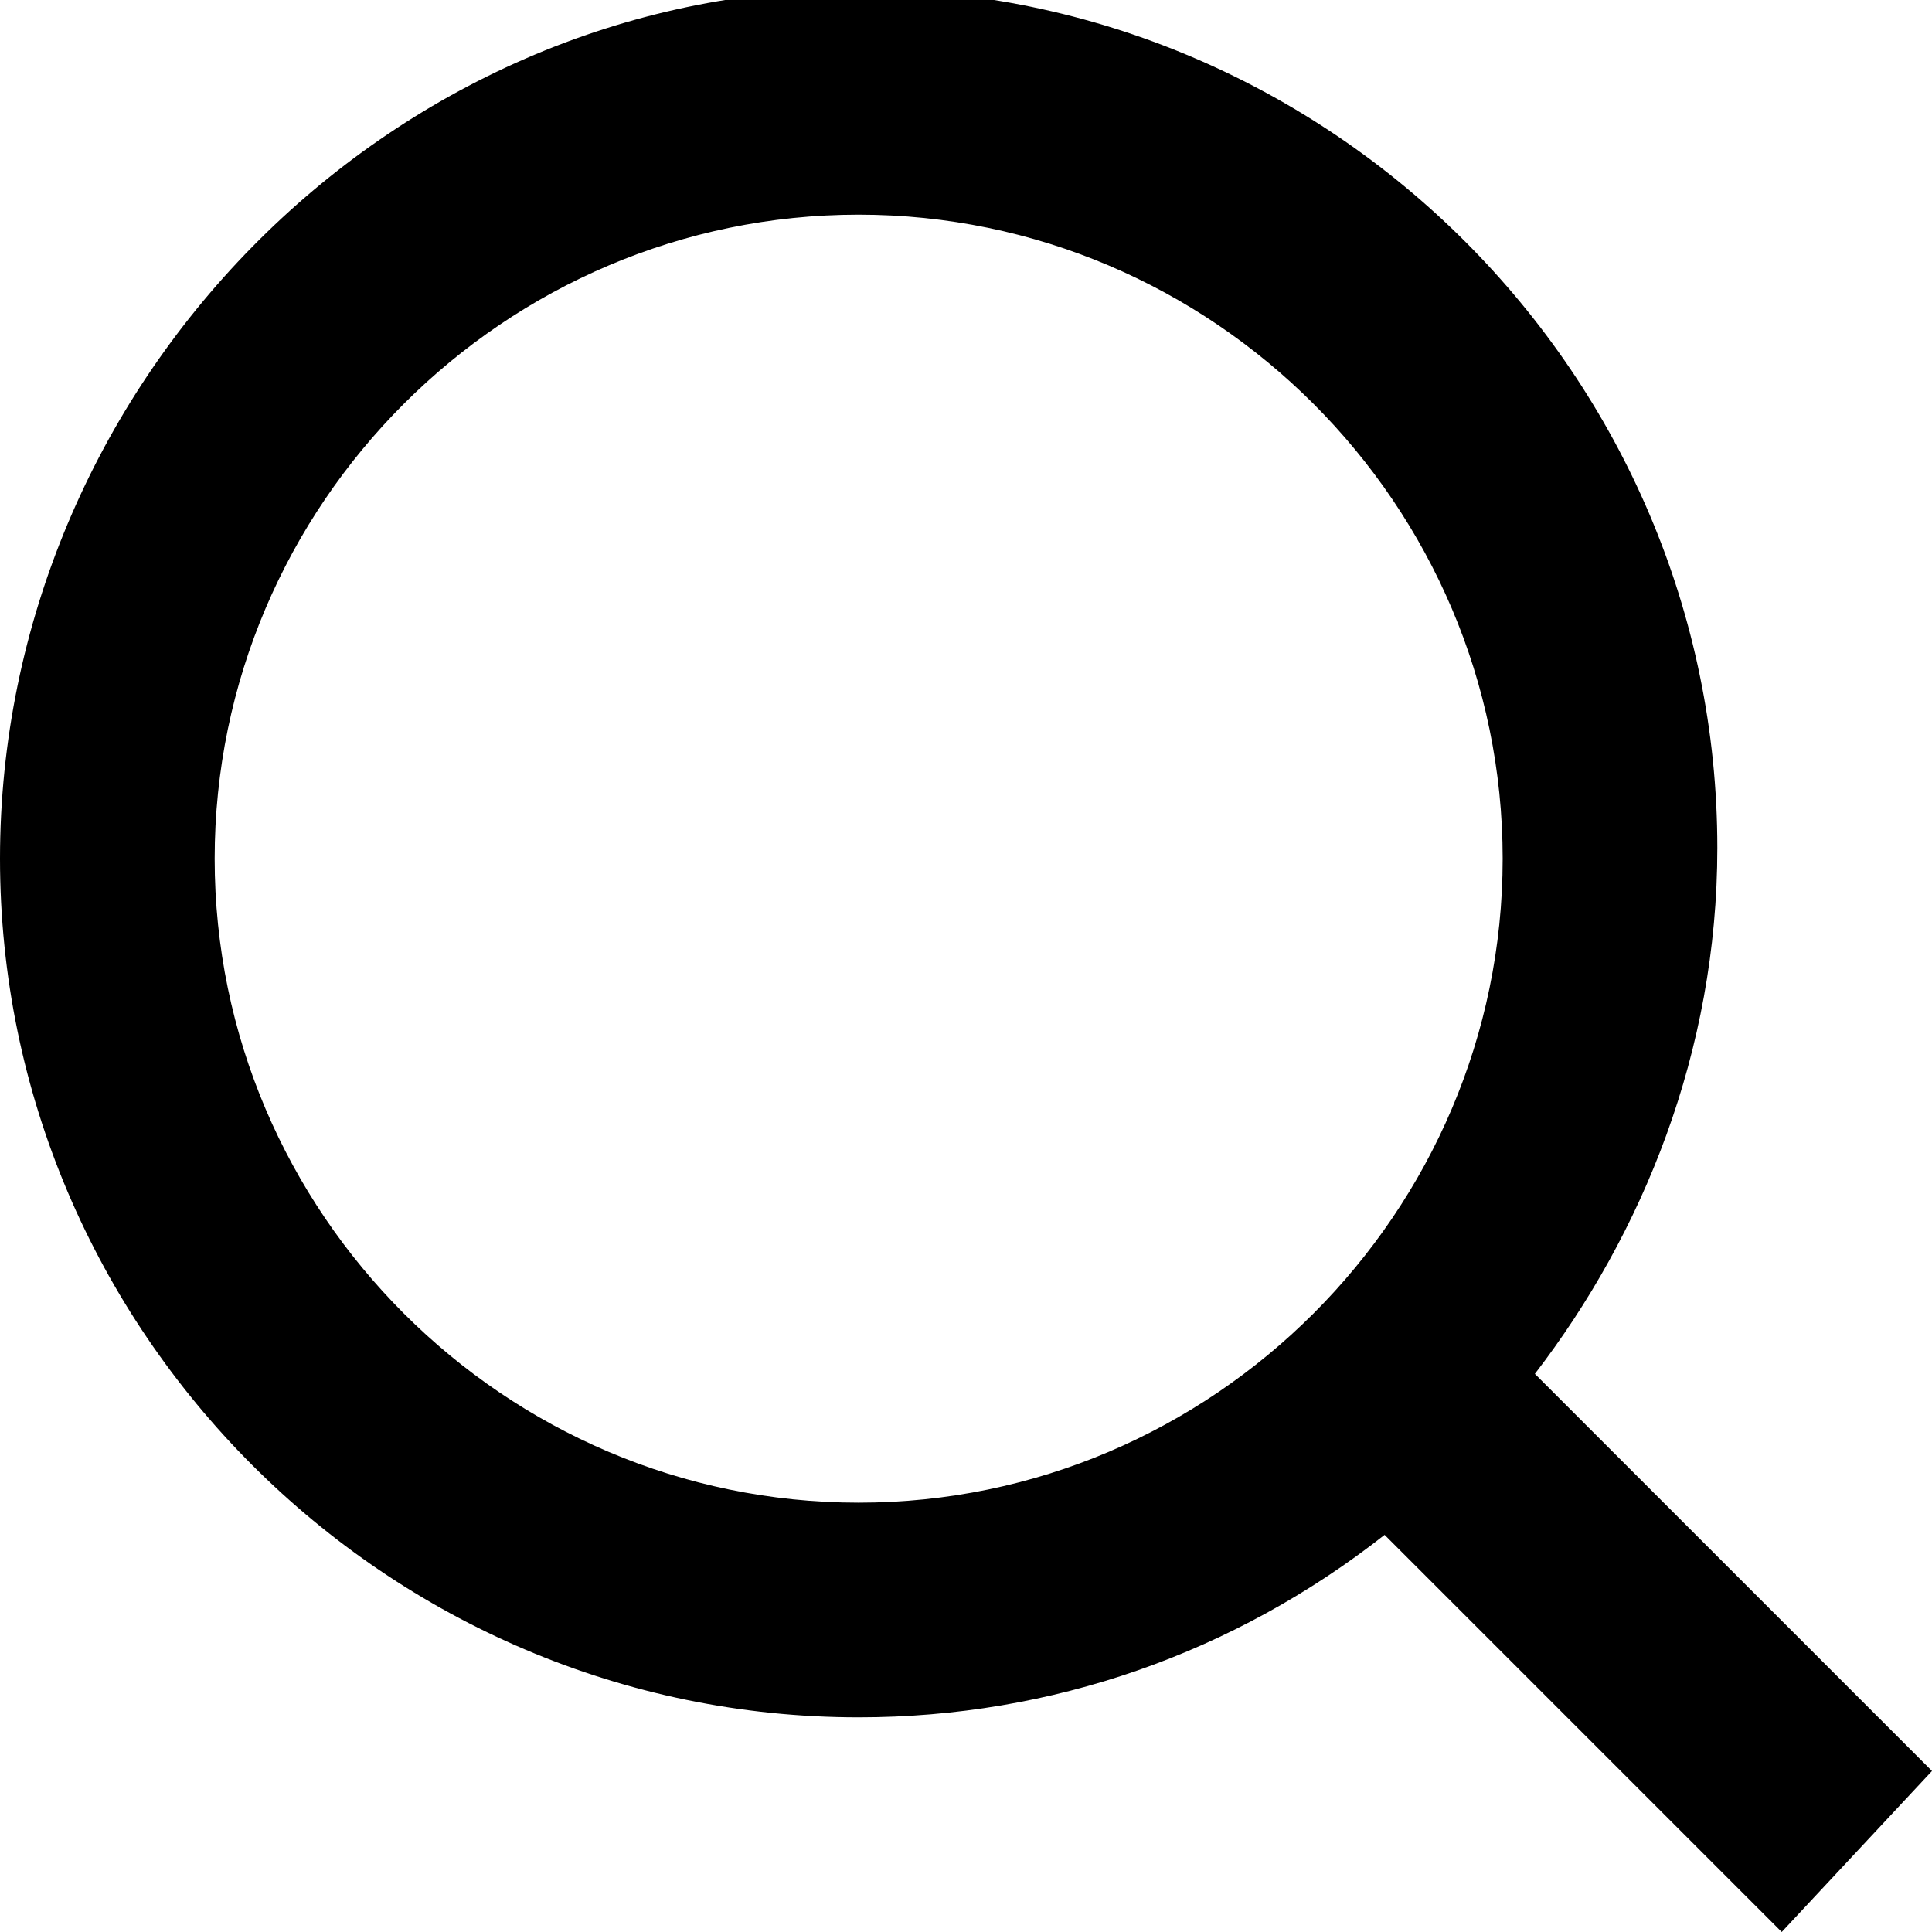
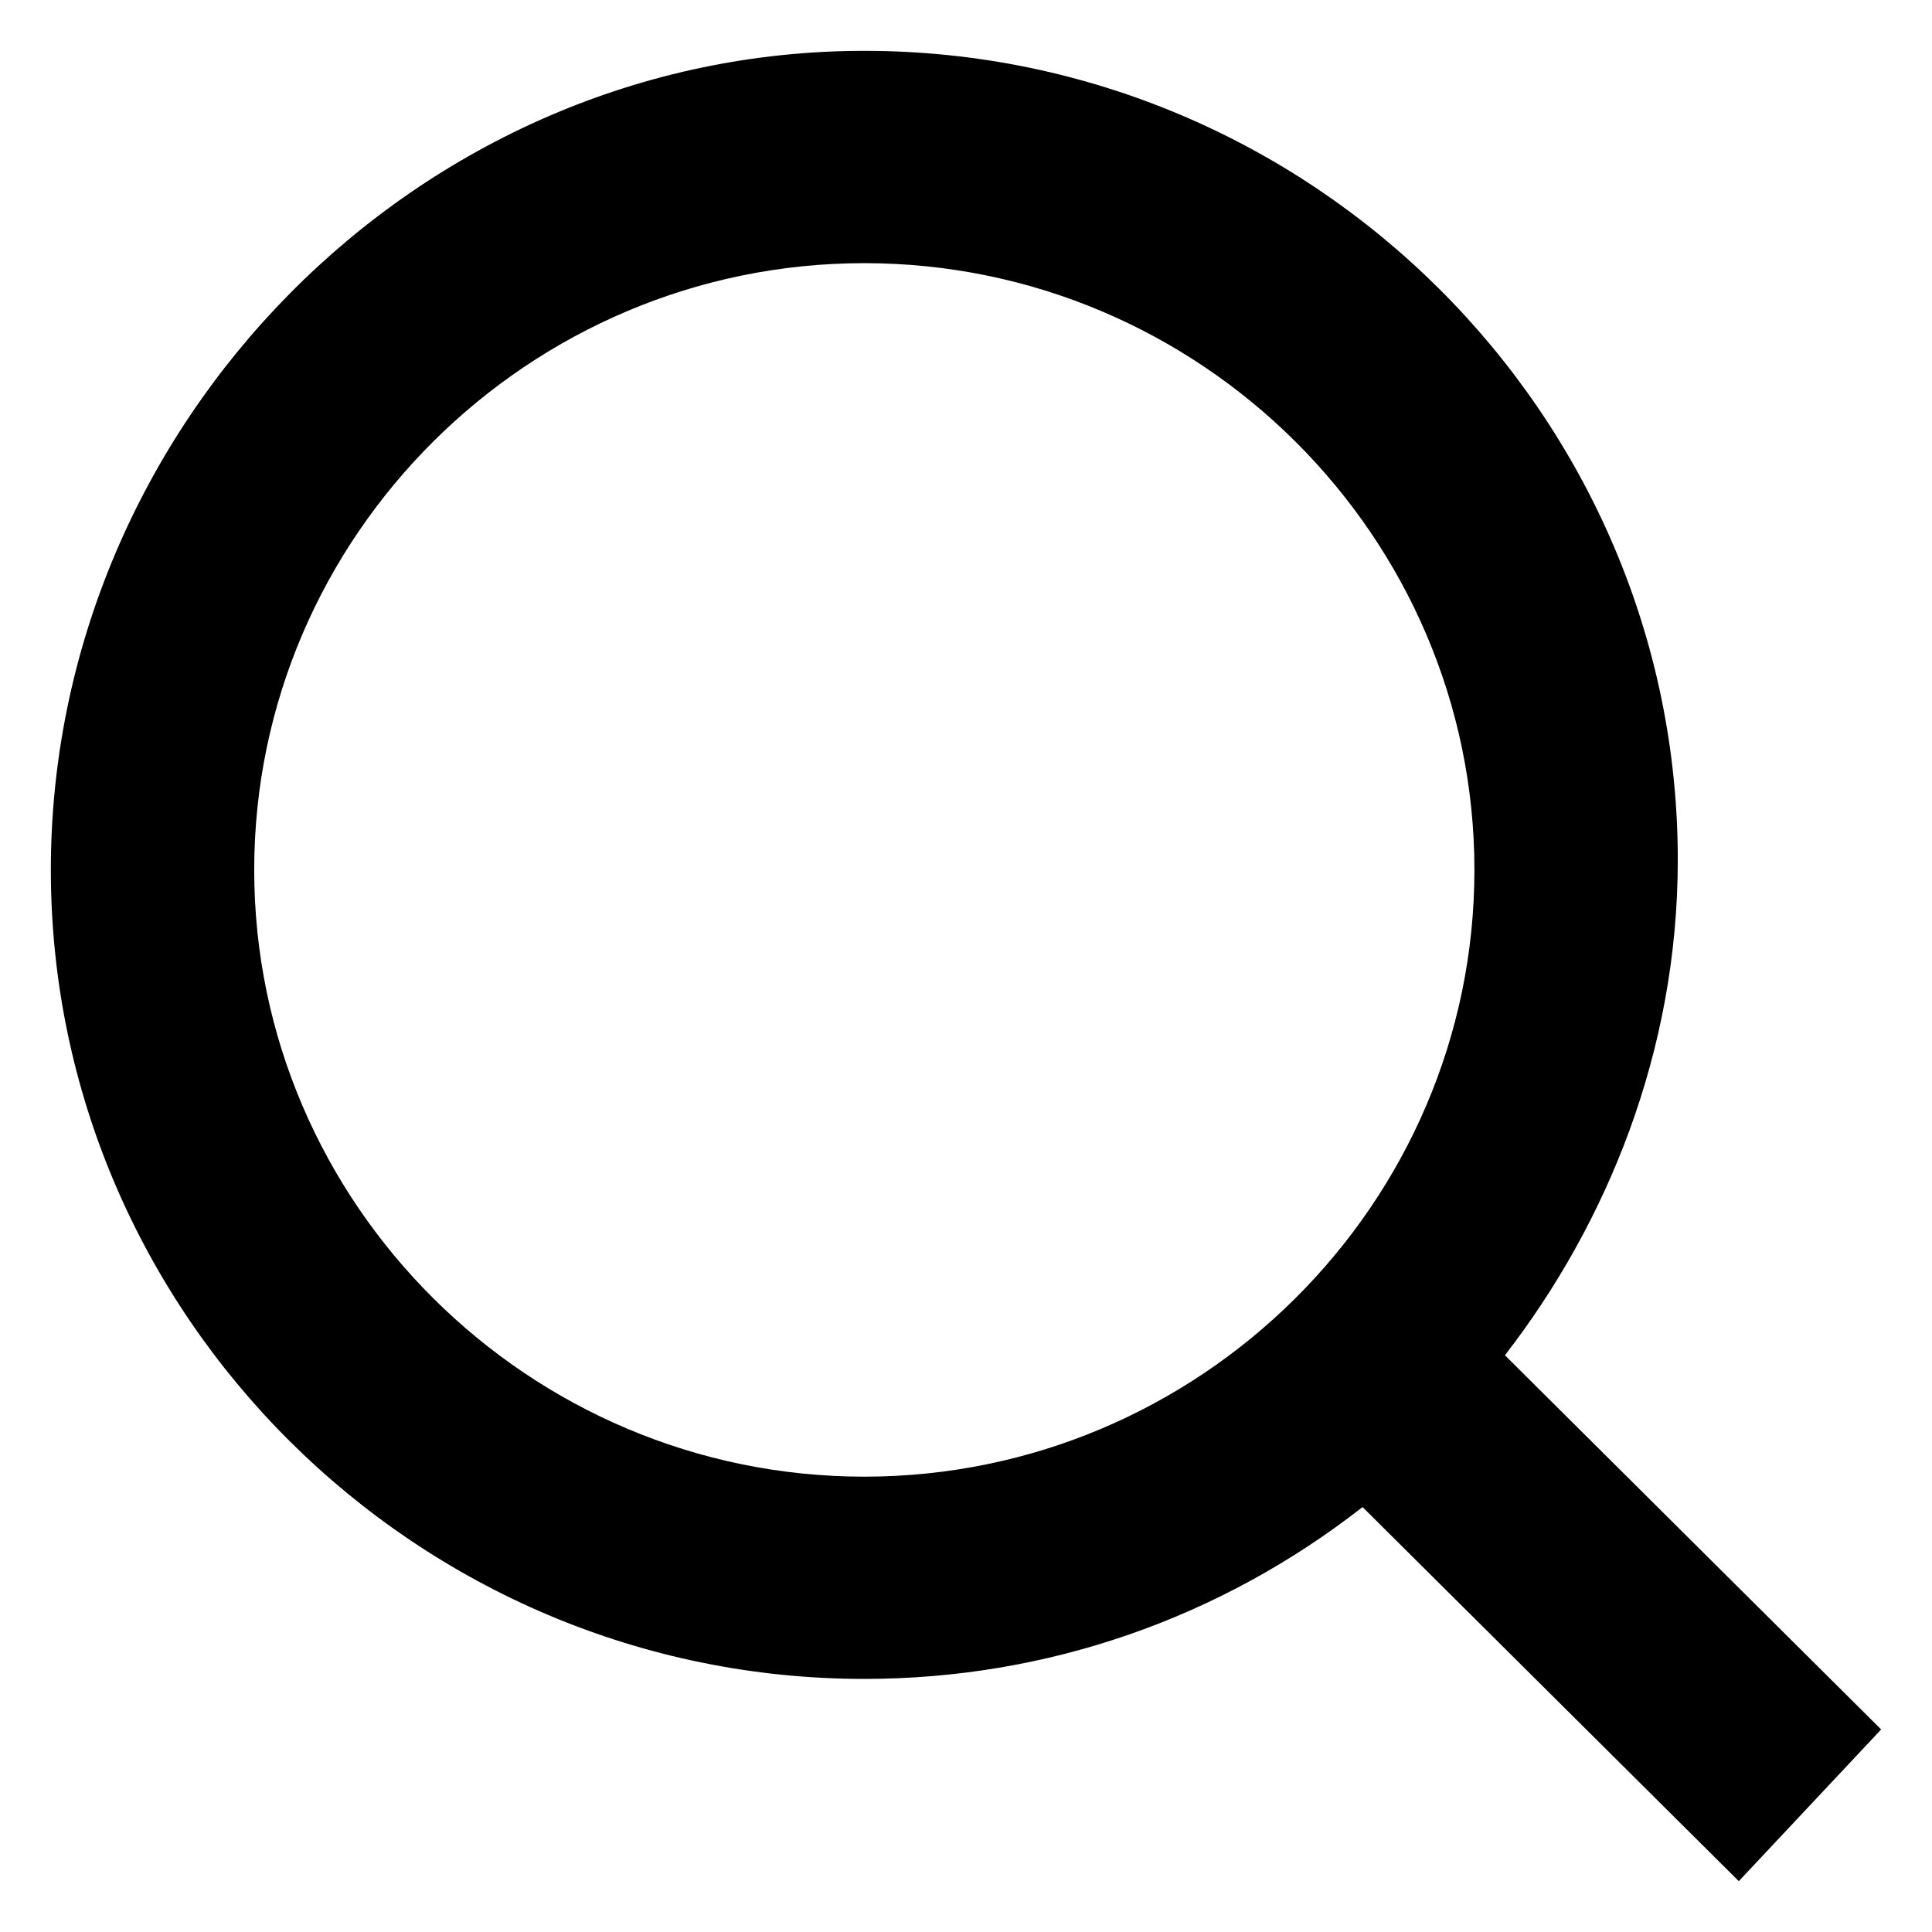
- <svg xmlns="http://www.w3.org/2000/svg" width="18" height="18" fill="none">
-   <path d="m18 16.5-3.7-3.7c1-1.3 1.7-3 1.7-4.9 0-4.4-3.6-8-8-8S0 3.6 0 8c0 4.4 3.6 8 8 8 1.8 0 3.5-.6 4.9-1.7l3.7 3.7 1.4-1.5ZM8 14c-3.3 0-6-2.7-6-6s2.7-6 6-6 6 2.7 6 6-2.7 6-6 6Z" fill="#000" />
+ <svg xmlns="http://www.w3.org/2000/svg" width="19" height="19" viewBox="0 0 19 19" fill="none">
+   <path d="m18.5 17.008-3.7-3.68c1-1.292 1.7-2.983 1.7-4.872C16.5 4.08 12.9.5 8.5.5s-8 3.68-8 8.055c0 4.376 3.6 7.956 8 7.956 1.8 0 3.5-.597 4.9-1.69l3.7 3.679 1.4-1.492Zm-10-2.486c-3.3 0-6-2.685-6-5.967 0-3.282 2.7-5.967 6-5.967s6 2.685 6 5.967c0 3.282-2.7 5.967-6 5.967Z" fill="#000" />
</svg>
